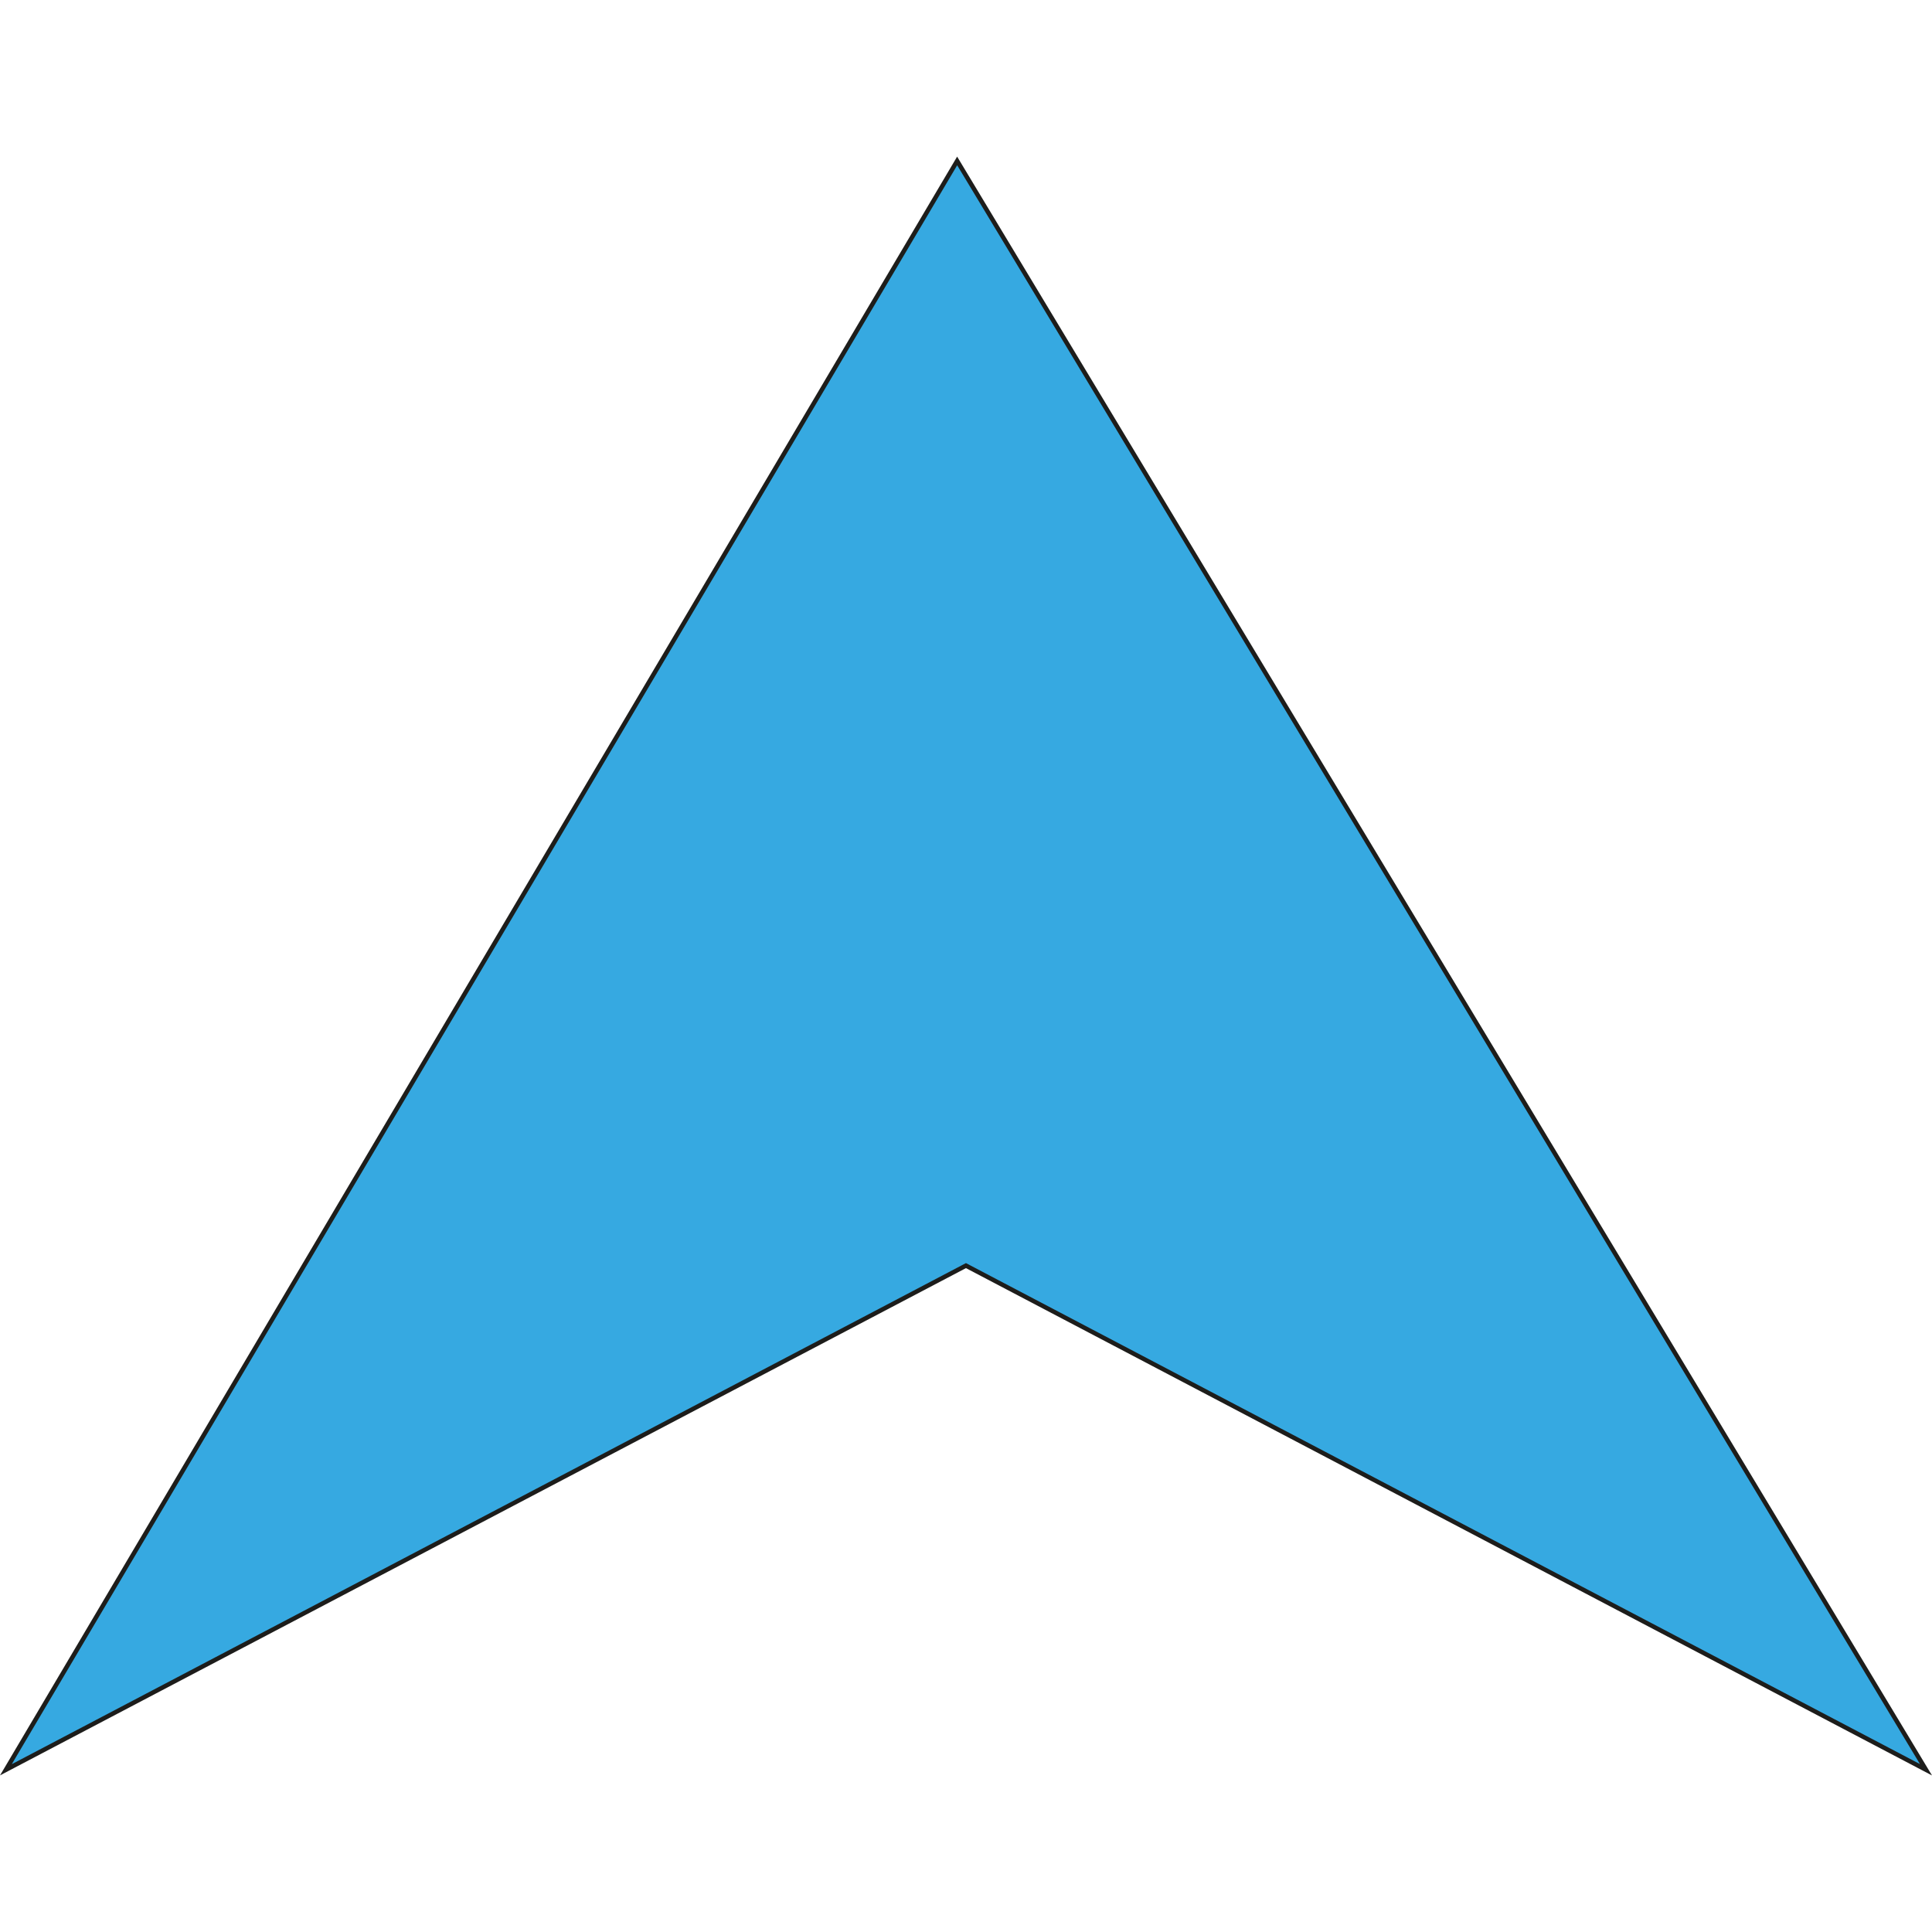
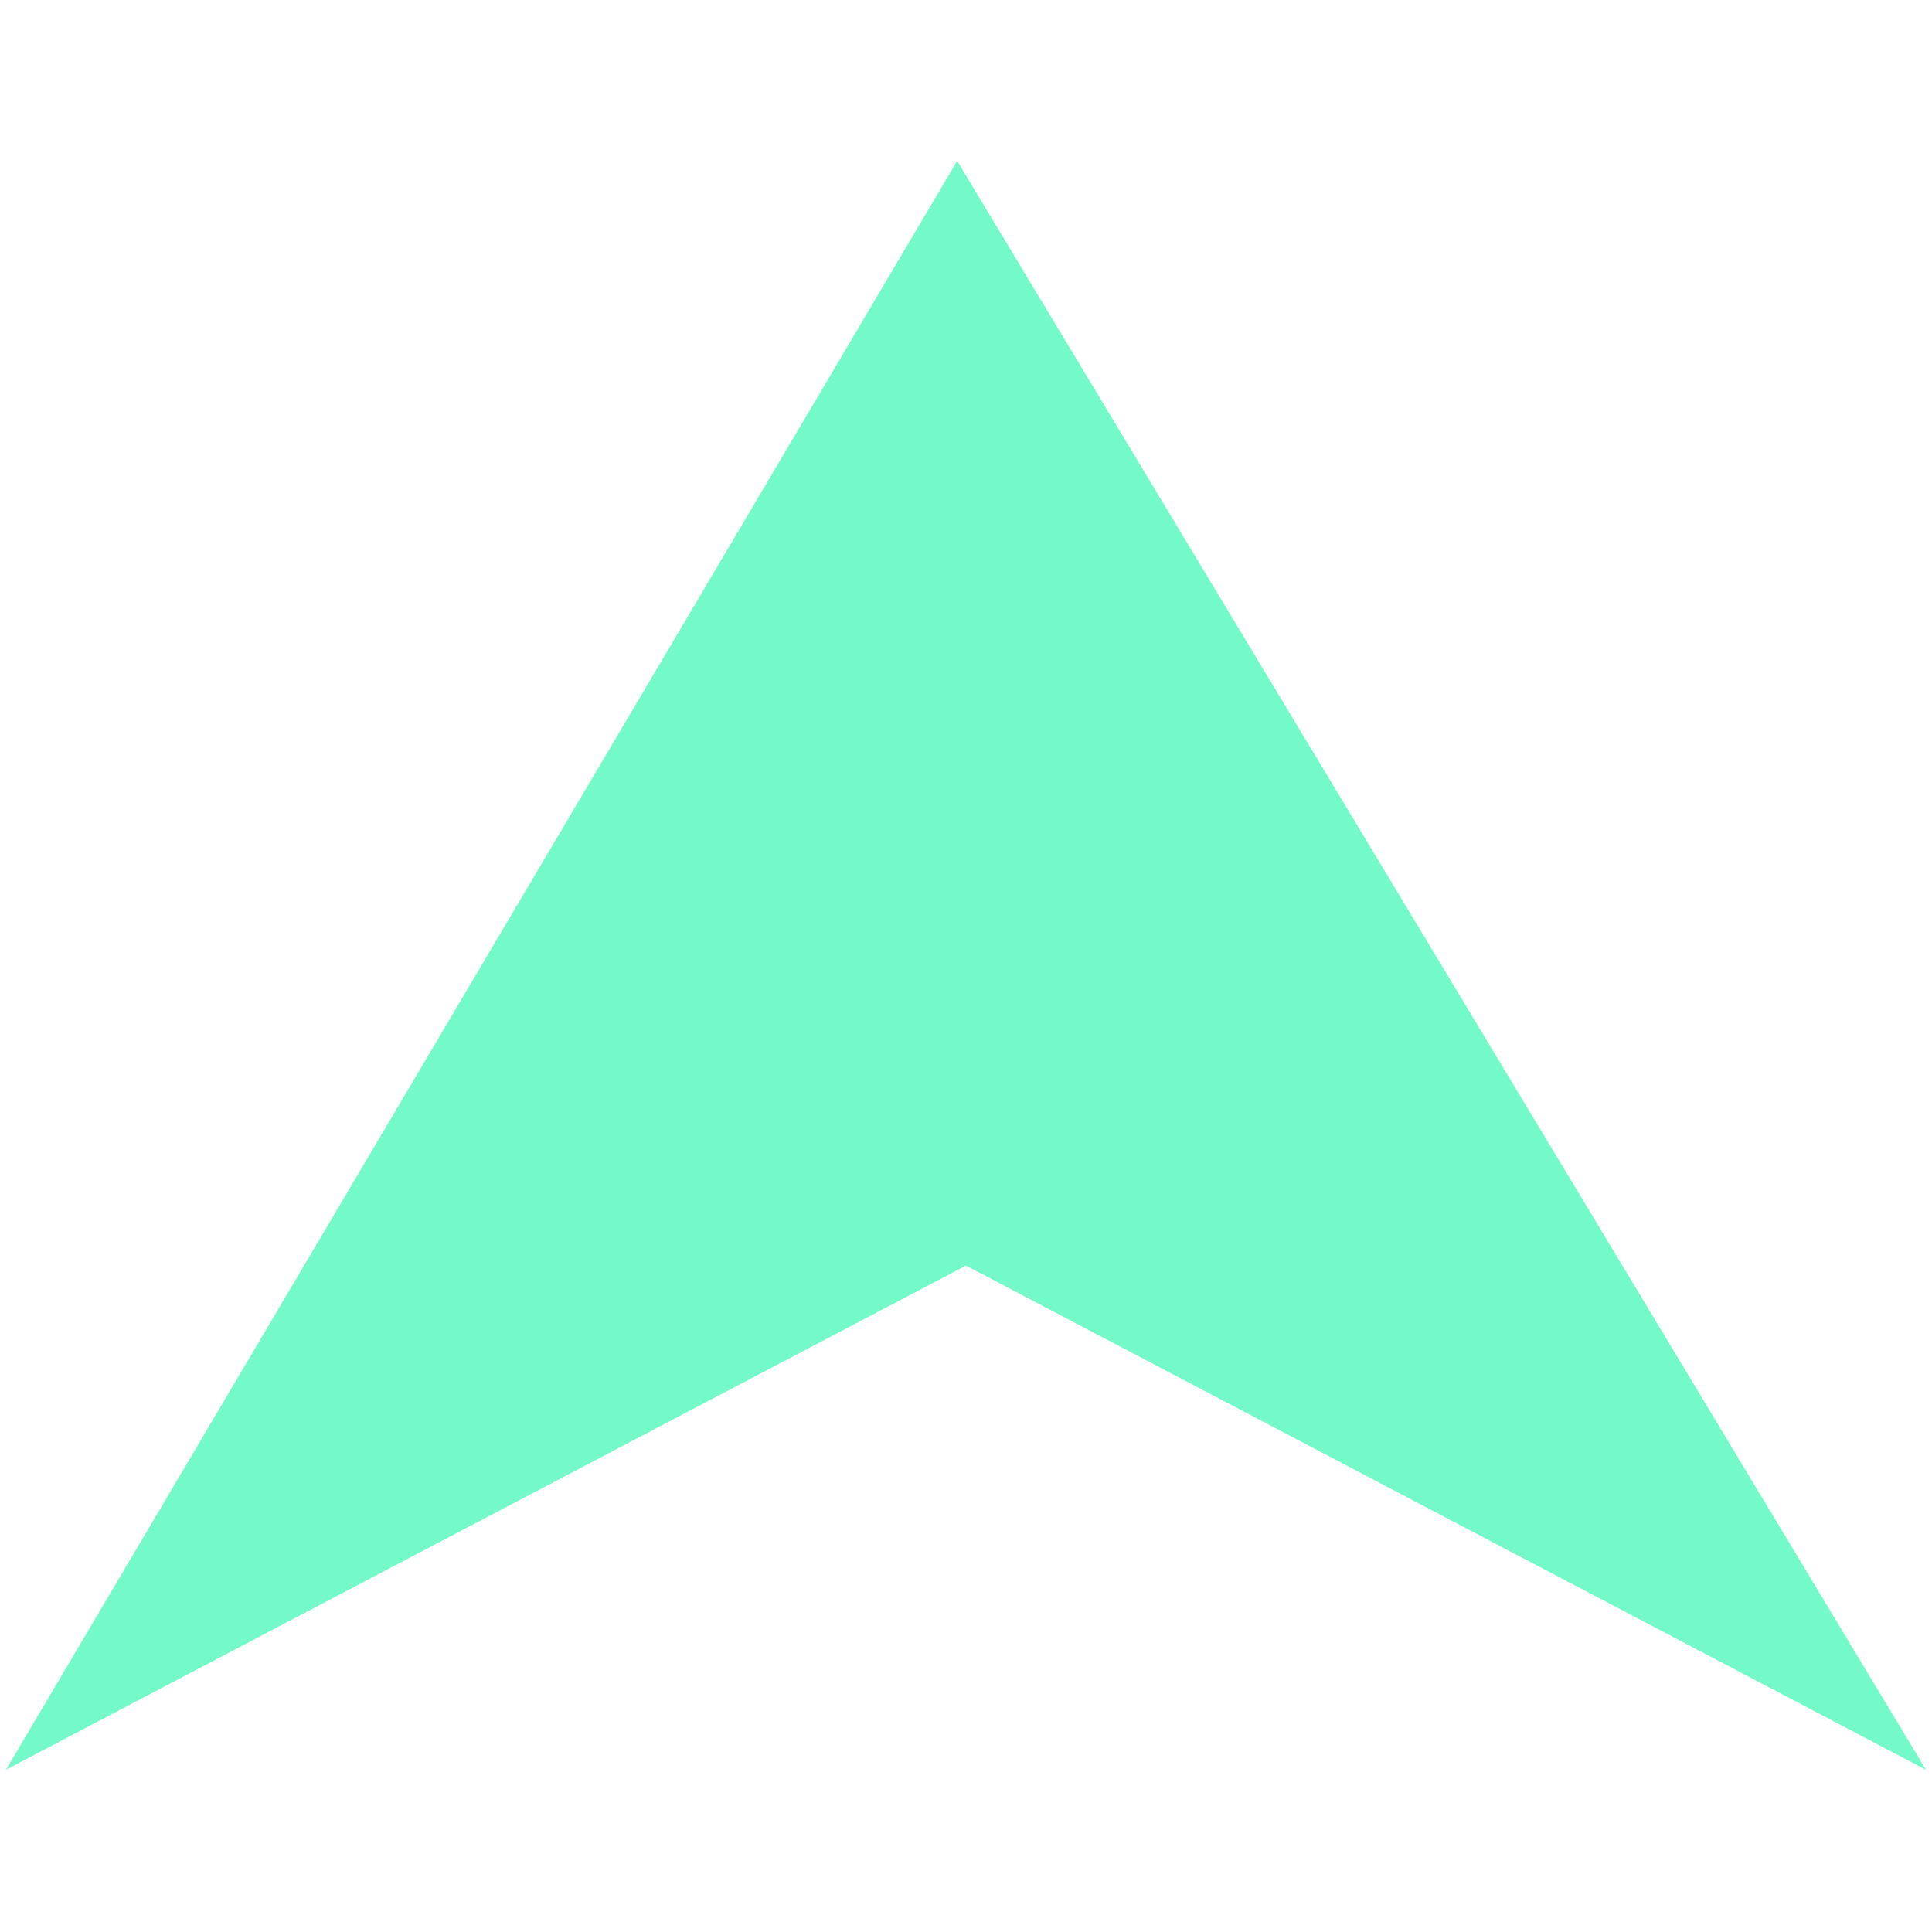
<svg xmlns="http://www.w3.org/2000/svg" width="50" height="50" viewBox="0 0 434.68 364.22">
  <defs>
    <style>
            .cls-1 {
-                 fill: #36a9e1;
-                 stroke: #1d1d1b;
-                 stroke-miterlimit: 10;
+                 fill: #74FAC8;
            }
        </style>
  </defs>
  <polygon class="cls-1" points="215.35 0.98 1.33 362.95 217.33 249.52 433.33 362.95 215.35 0.98" />
</svg>
